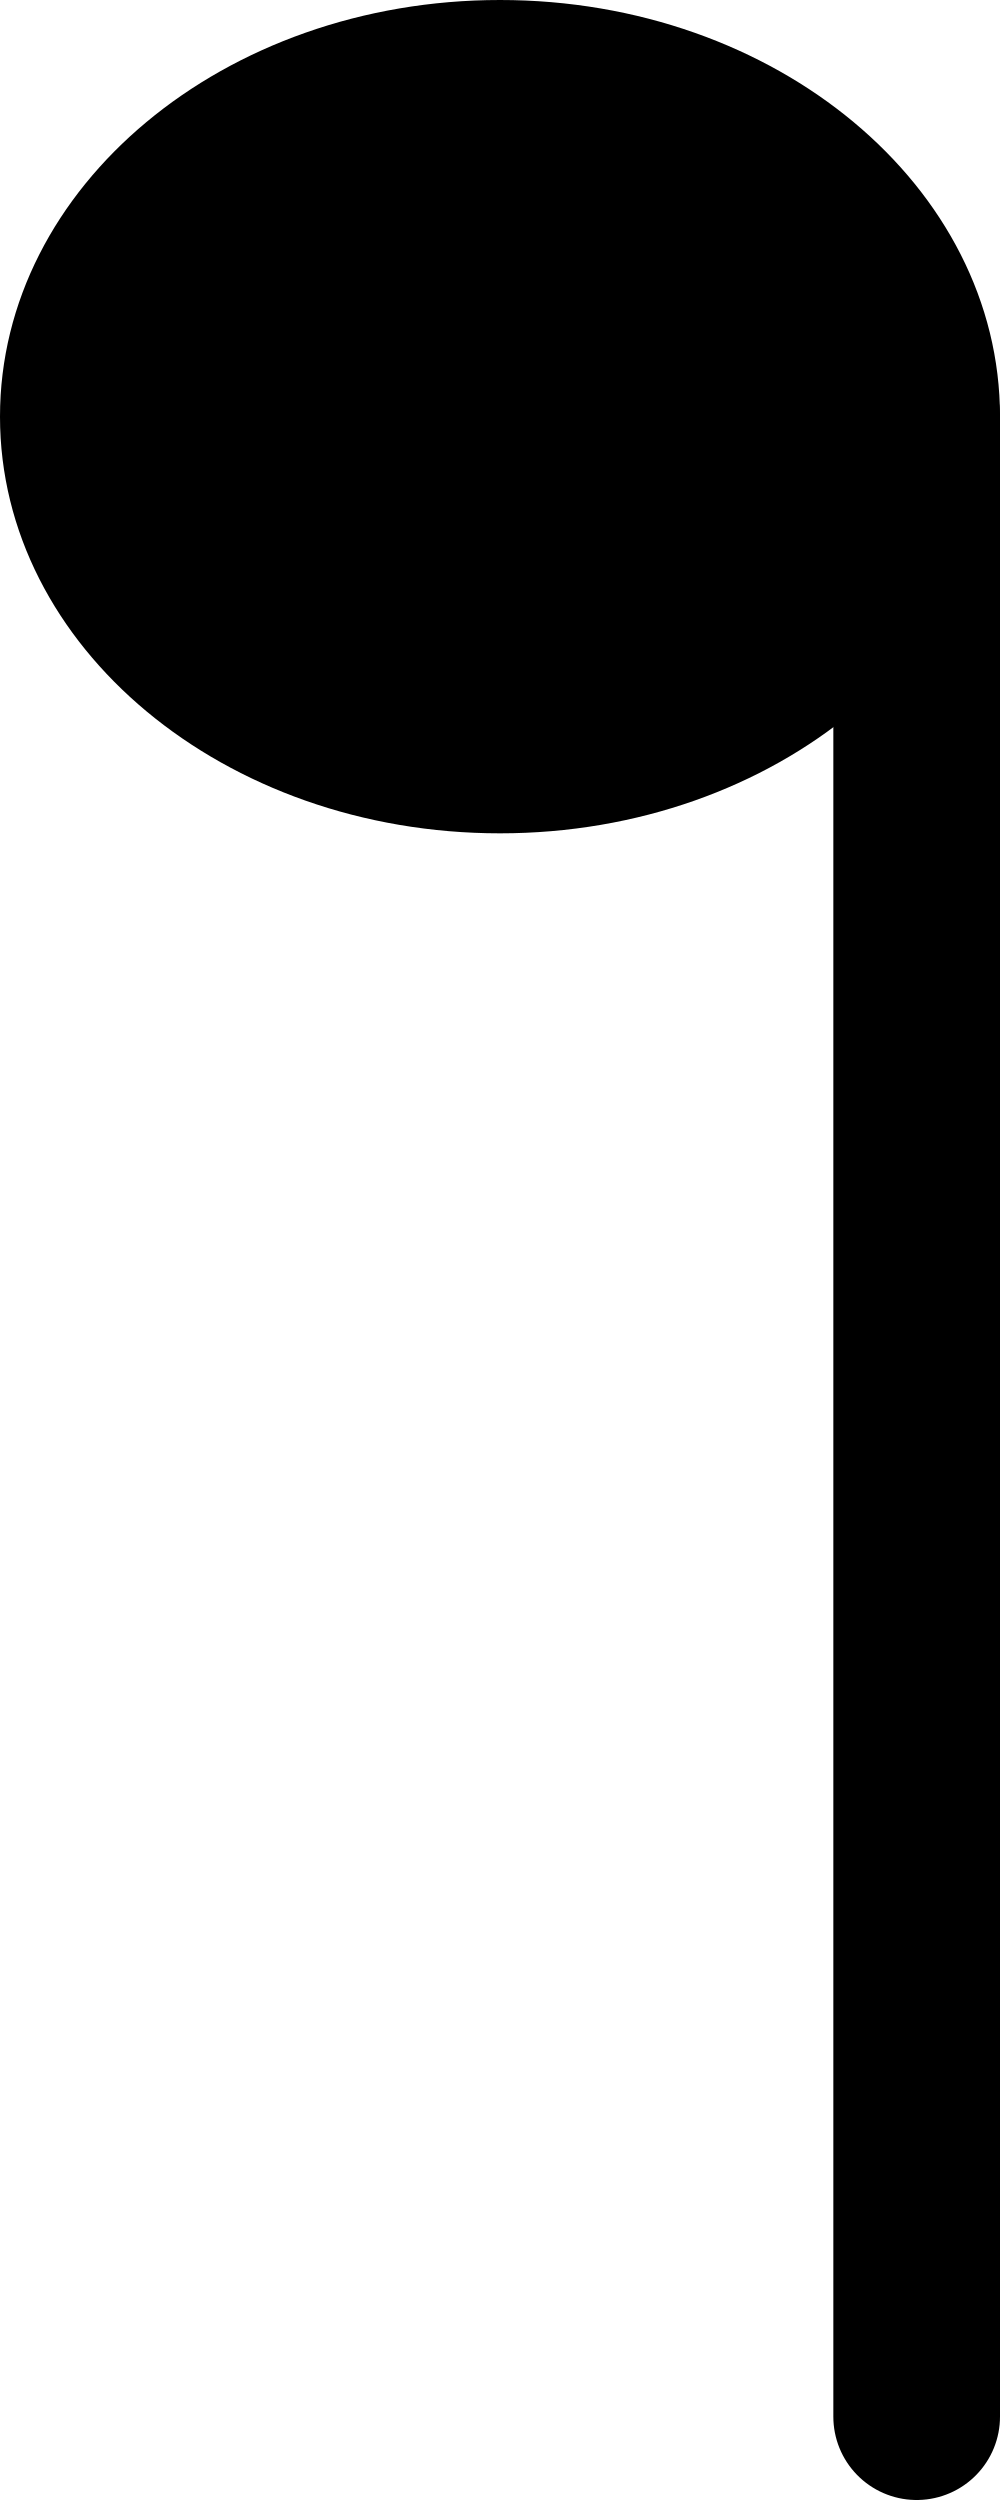
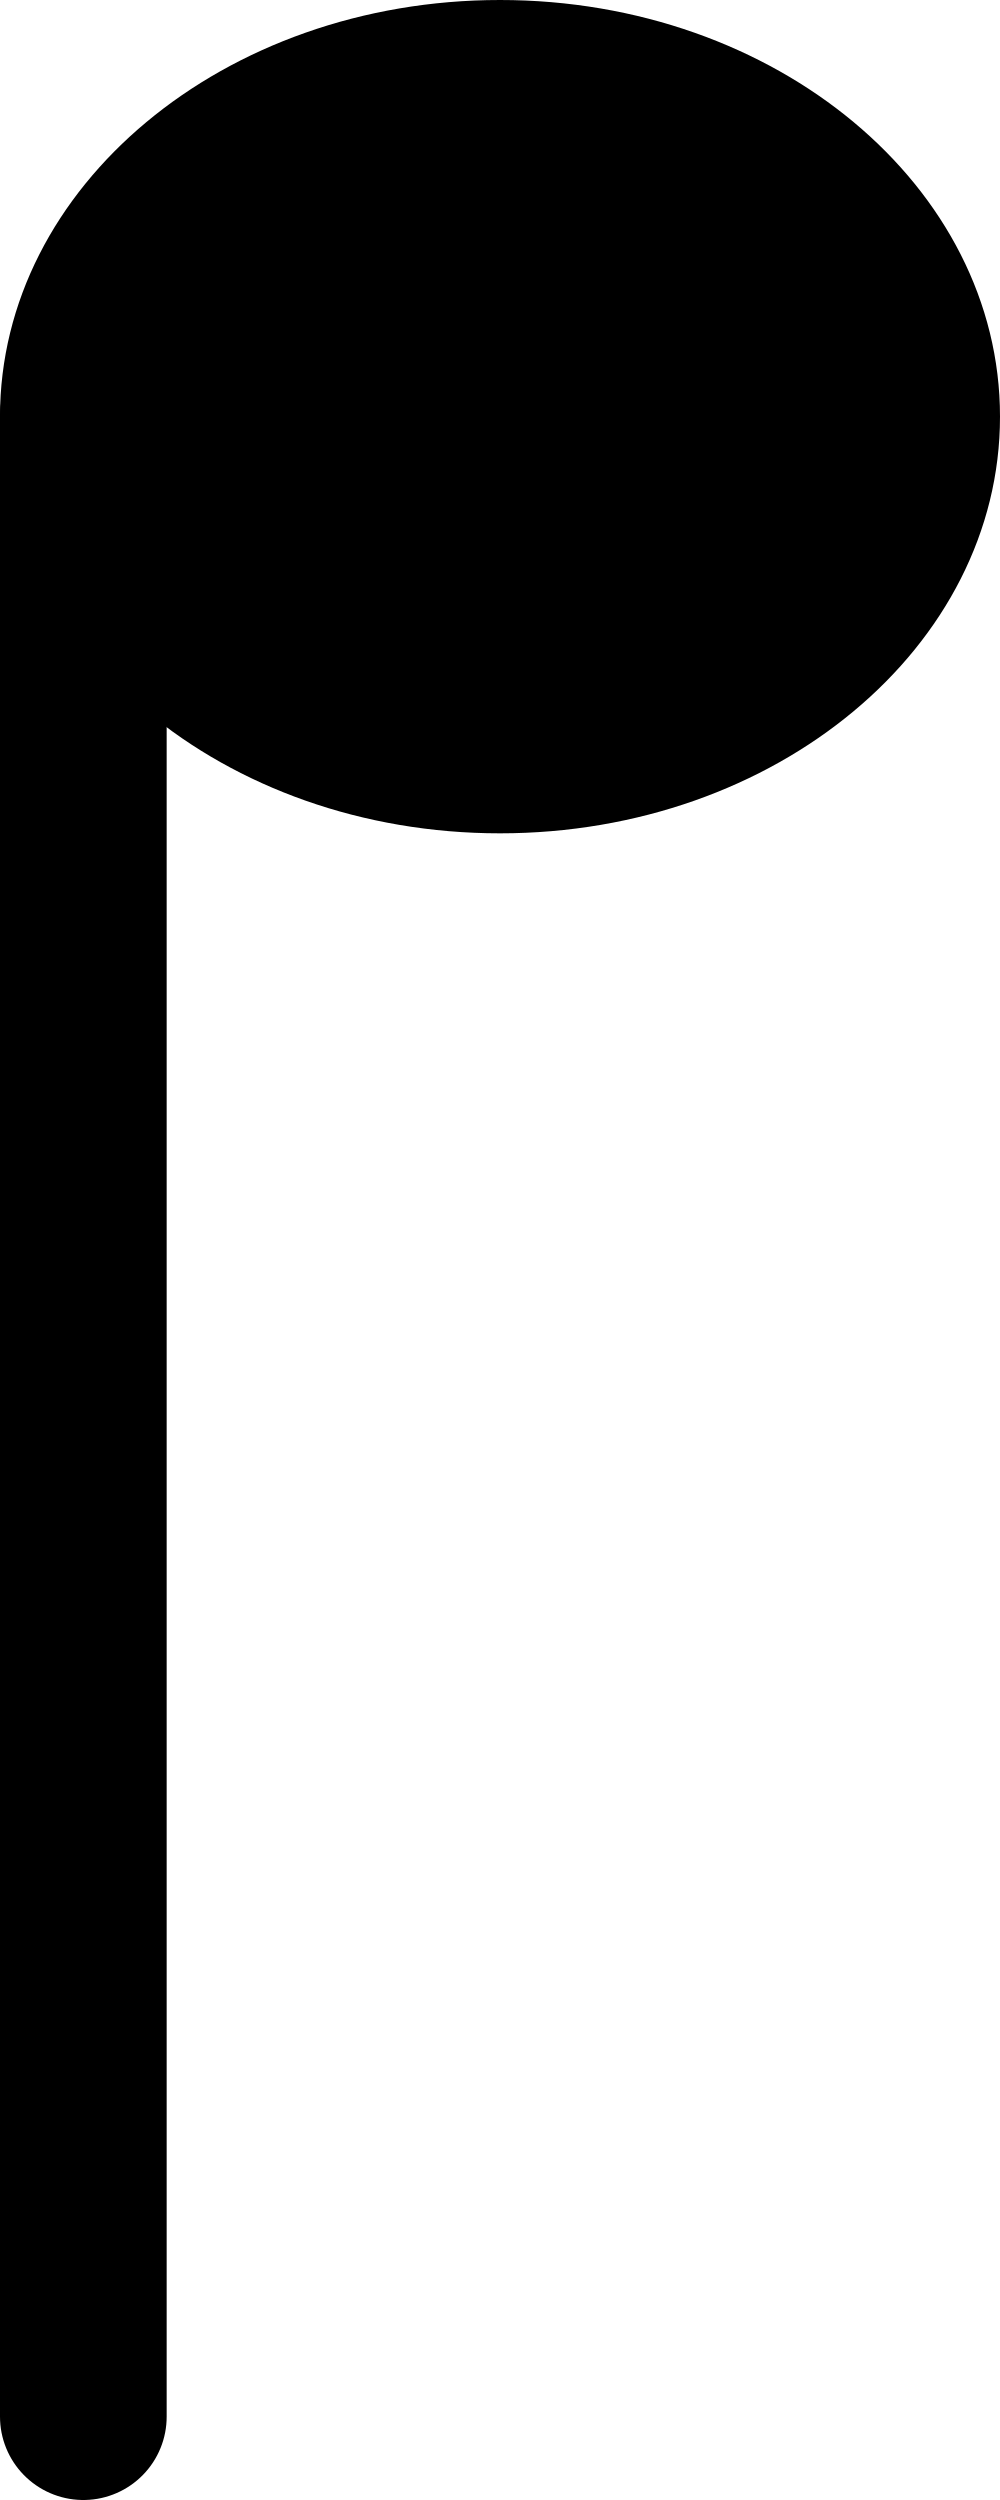
<svg xmlns="http://www.w3.org/2000/svg" width="12" height="30">
  <ellipse cx="6.0" cy="5.0" rx="6.0" ry="5.0" />
-   <line id="stem" vector-effect="non-scaling-stroke" x1="11.0" y1="5.0" x2="11.0" y2="29.0" stroke=" rgb(0,0,0)" stroke-width="2.0" stroke-dasharray=" none" stroke-linecap=" round" stroke-dashoffset="0" stroke-linejoin=" round" stroke-miterlimit="4" fill=" rgb(0,0,0)" fill-rule=" nonzero" />
+   <line id="stem" vector-effect="non-scaling-stroke" x1="1.0" y1="5.0" x2="1.0" y2="29.0" stroke=" rgb(0,0,0)" stroke-width="2.0" stroke-dasharray=" none" stroke-linecap=" round" stroke-dashoffset="0" stroke-linejoin=" round" stroke-miterlimit="4" fill=" rgb(0,0,0)" fill-rule=" nonzero" />
</svg>
